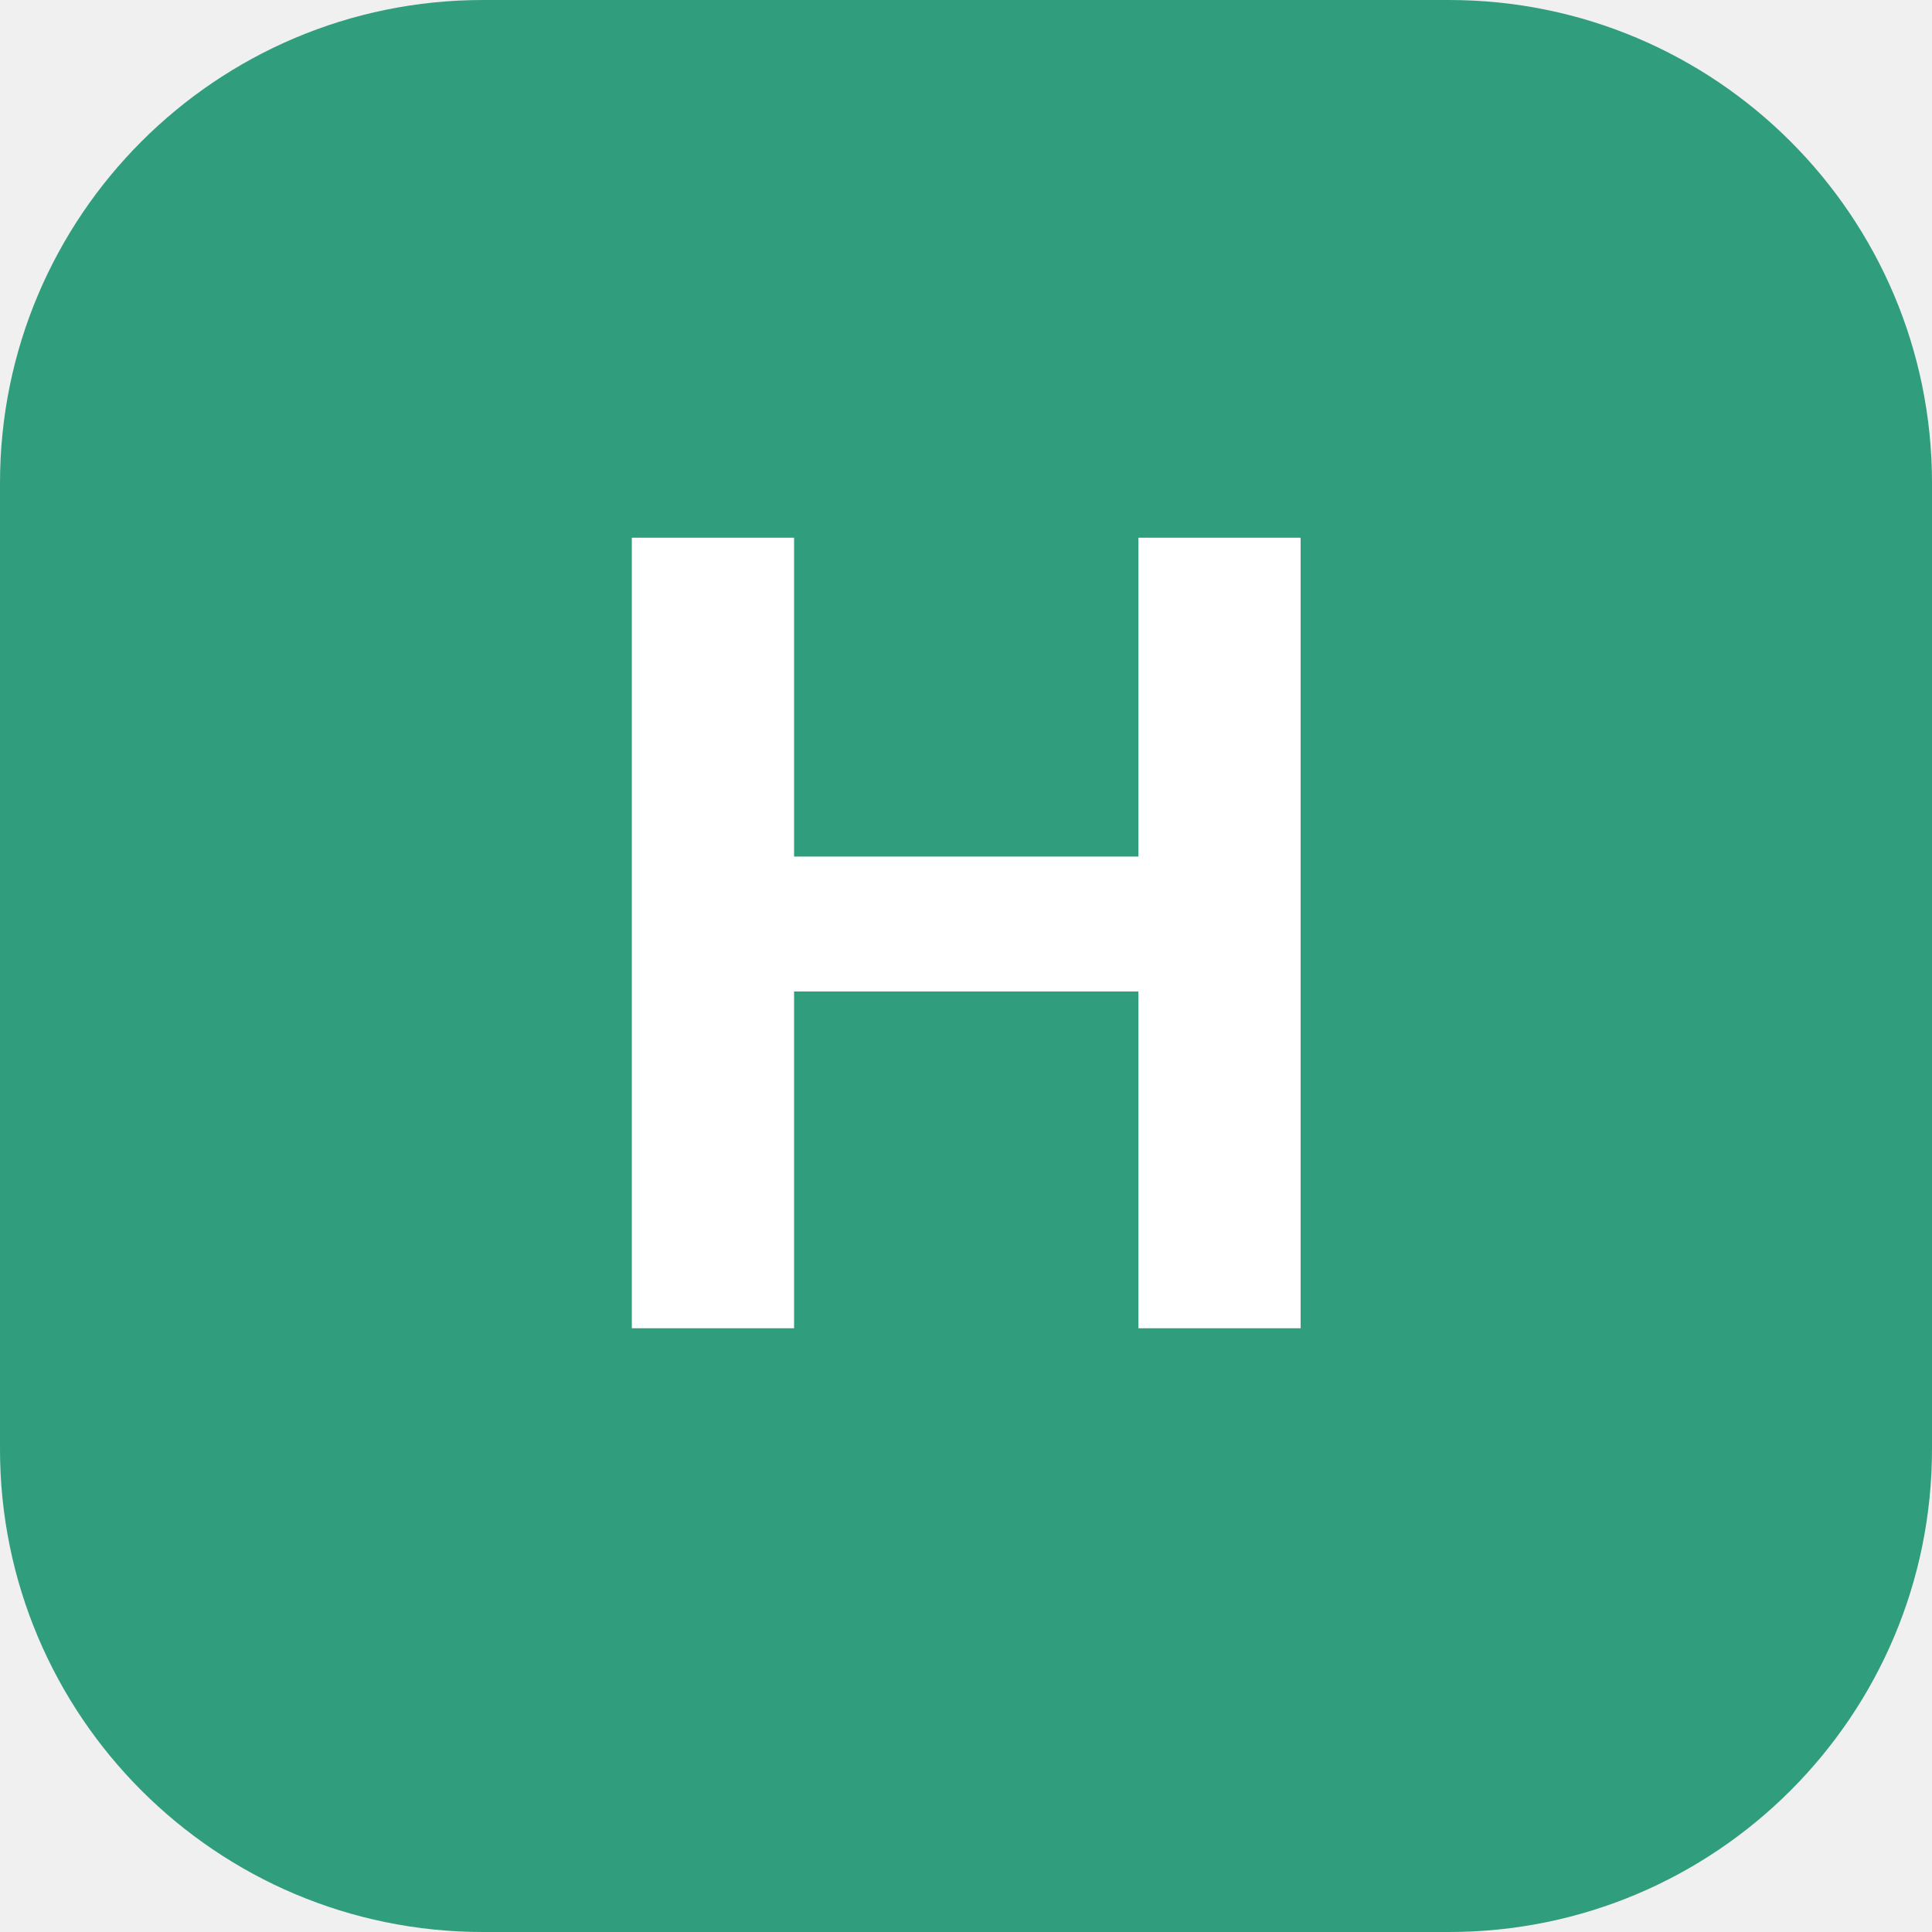
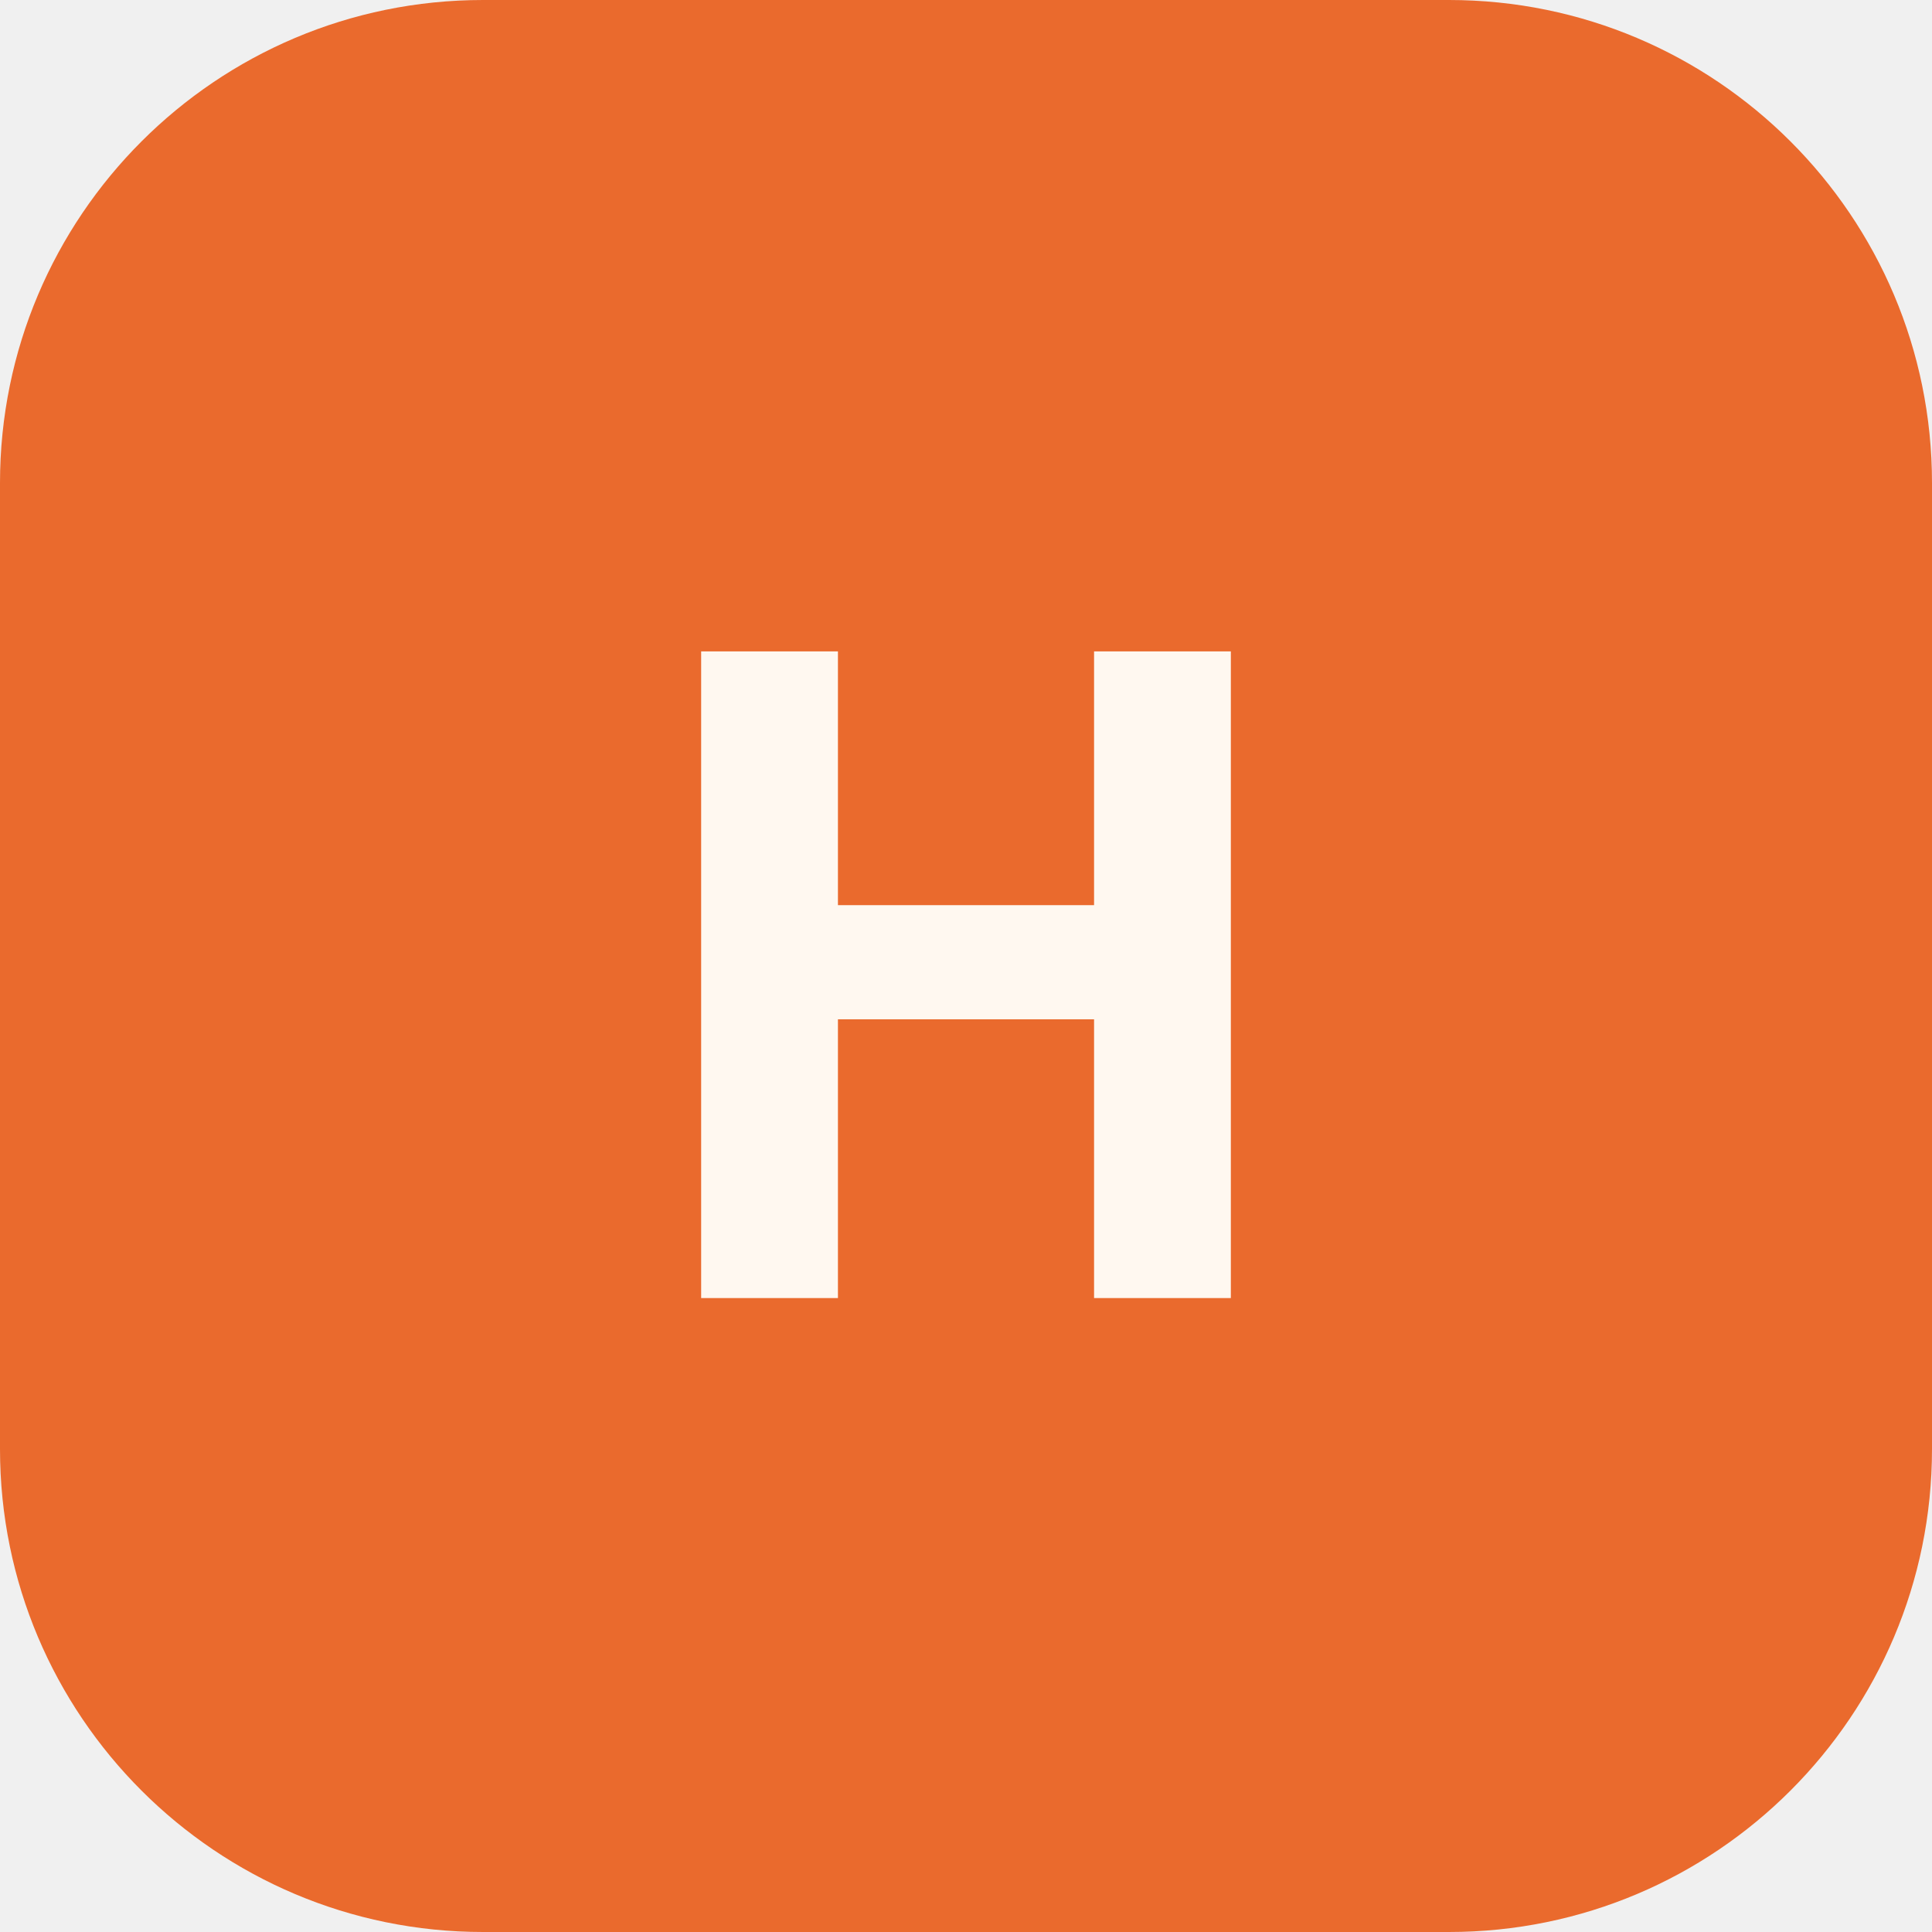
- <svg xmlns="http://www.w3.org/2000/svg" width="32" height="32" viewBox="0 0 32 32" fill="none">
-   <rect width="32" height="32" rx="8" fill="#309D7D" />
-   <text x="16" y="22" font-family="system-ui, -apple-system, sans-serif" font-size="18" font-weight="700" fill="white" text-anchor="middle">H</text>
+ <svg xmlns="http://www.w3.org/2000/svg" width="64" height="64" viewBox="0 0 64 64" fill="none">
+   <rect width="64" height="64" rx="16" fill="#EA6A2D" />
+   <text x="32" y="43" font-family="Manrope, Segoe UI, sans-serif" font-size="30" font-weight="800" fill="#FFF8F0" text-anchor="middle">
+     H
+   </text>
</svg>
